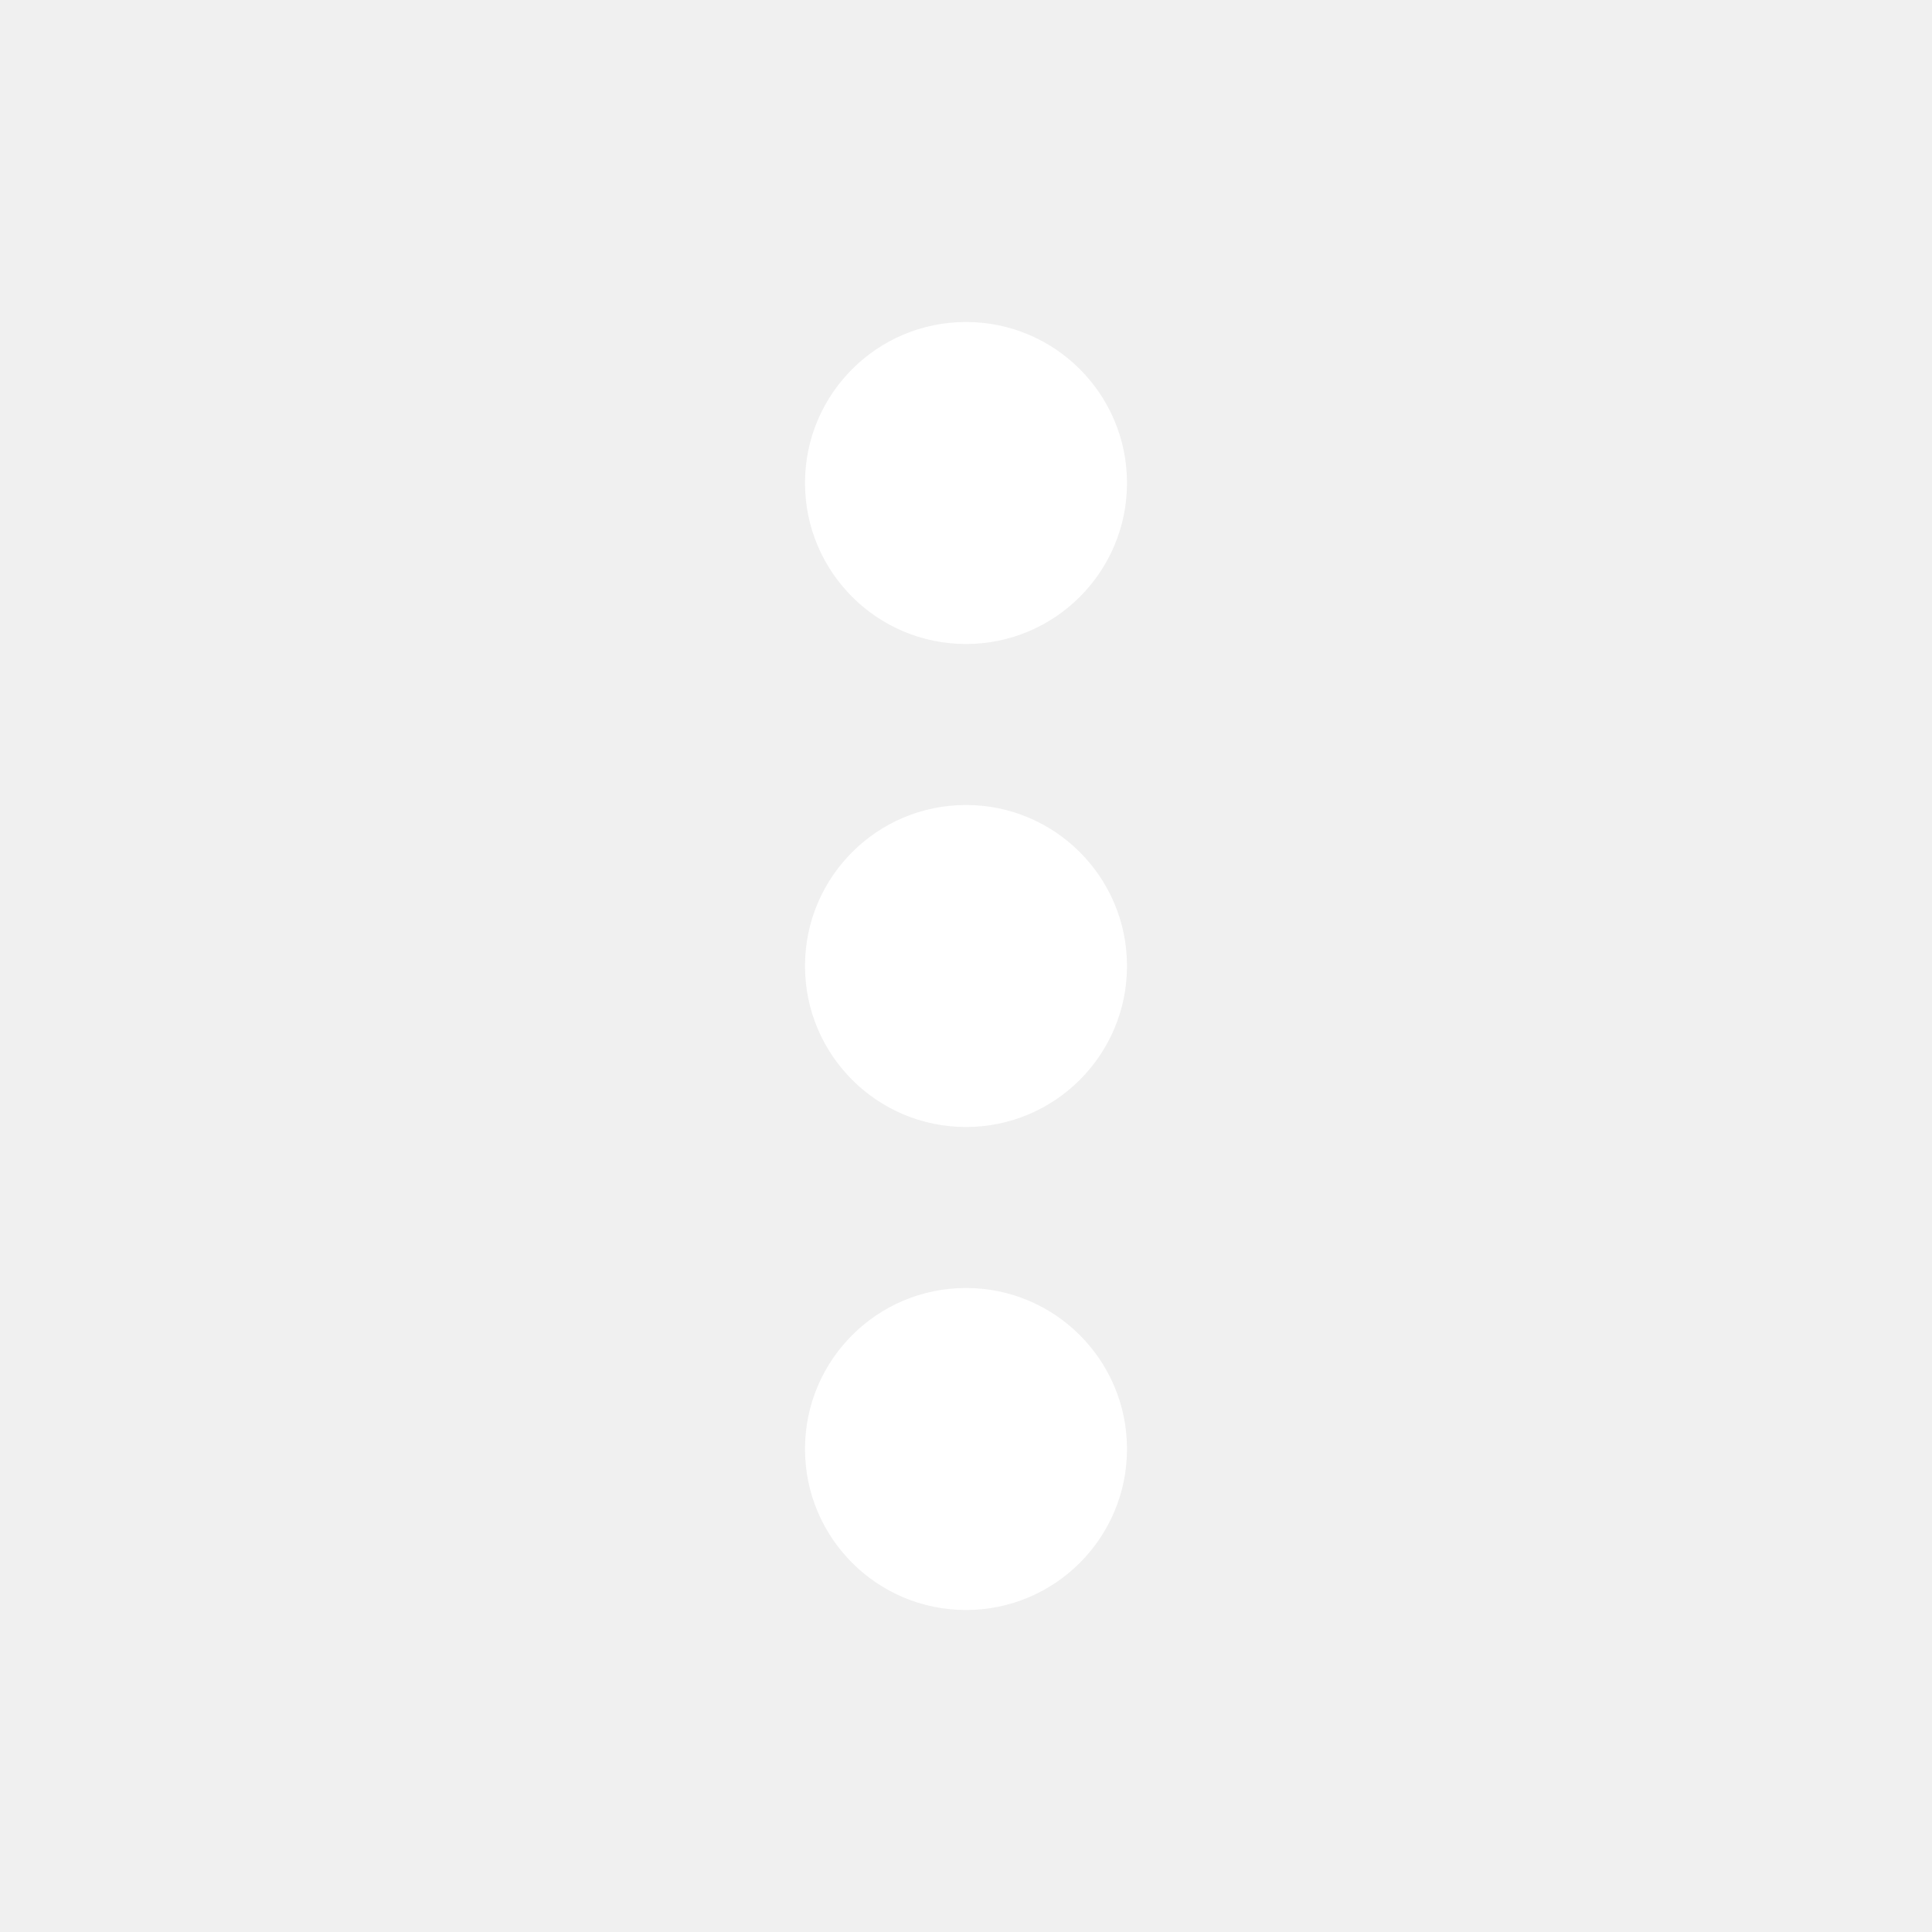
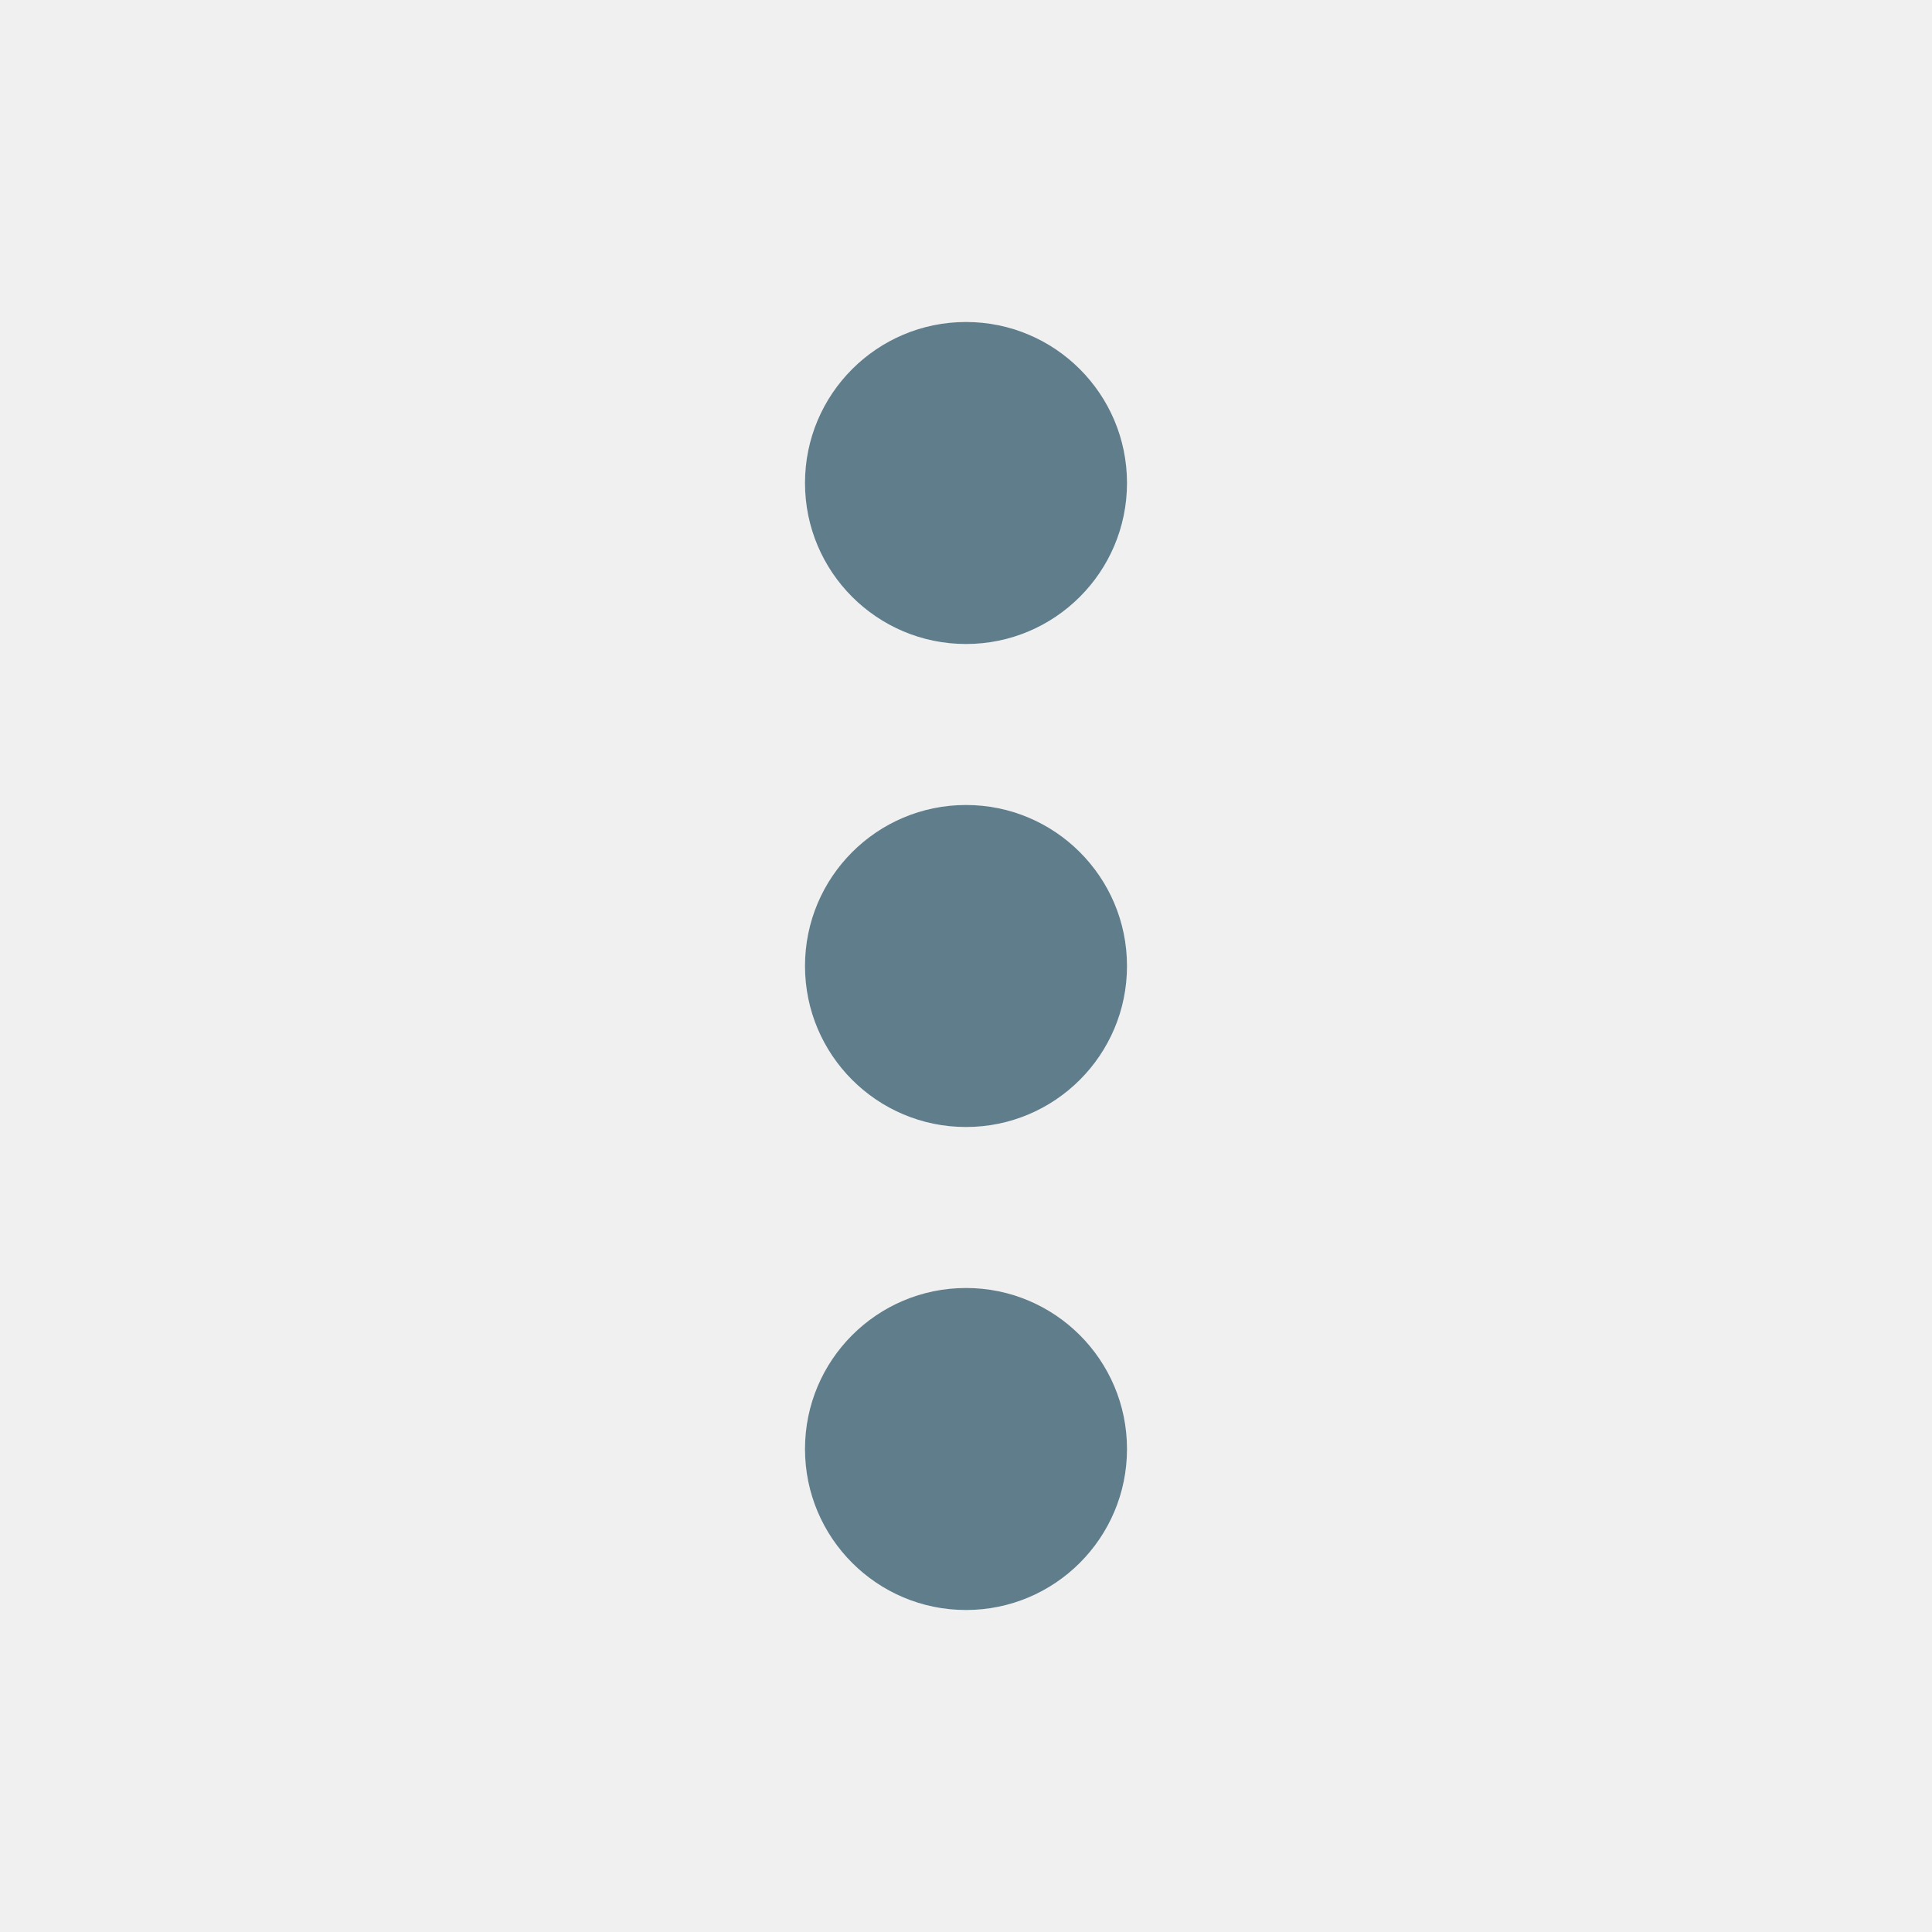
<svg xmlns="http://www.w3.org/2000/svg" width="16" height="16" viewBox="0 0 24 24">
-   <path fill="#FFF" d="M12 16a2 2 0 0 1 2 2 2 2 0 0 1-2 2 2 2 0 0 1-2-2 2 2 0 0 1 2-2m0-6a2 2 0 0 1 2 2 2 2 0 0 1-2 2 2 2 0 0 1-2-2 2 2 0 0 1 2-2m0-6a2 2 0 0 1 2 2 2 2 0 0 1-2 2 2 2 0 0 1-2-2 2 2 0 0 1 2-2" />
+   <path fill="#607D8B" d="M12 16a2 2 0 0 1 2 2 2 2 0 0 1-2 2 2 2 0 0 1-2-2 2 2 0 0 1 2-2m0-6a2 2 0 0 1 2 2 2 2 0 0 1-2 2 2 2 0 0 1-2-2 2 2 0 0 1 2-2m0-6a2 2 0 0 1 2 2 2 2 0 0 1-2 2 2 2 0 0 1-2-2 2 2 0 0 1 2-2" />
</svg>
